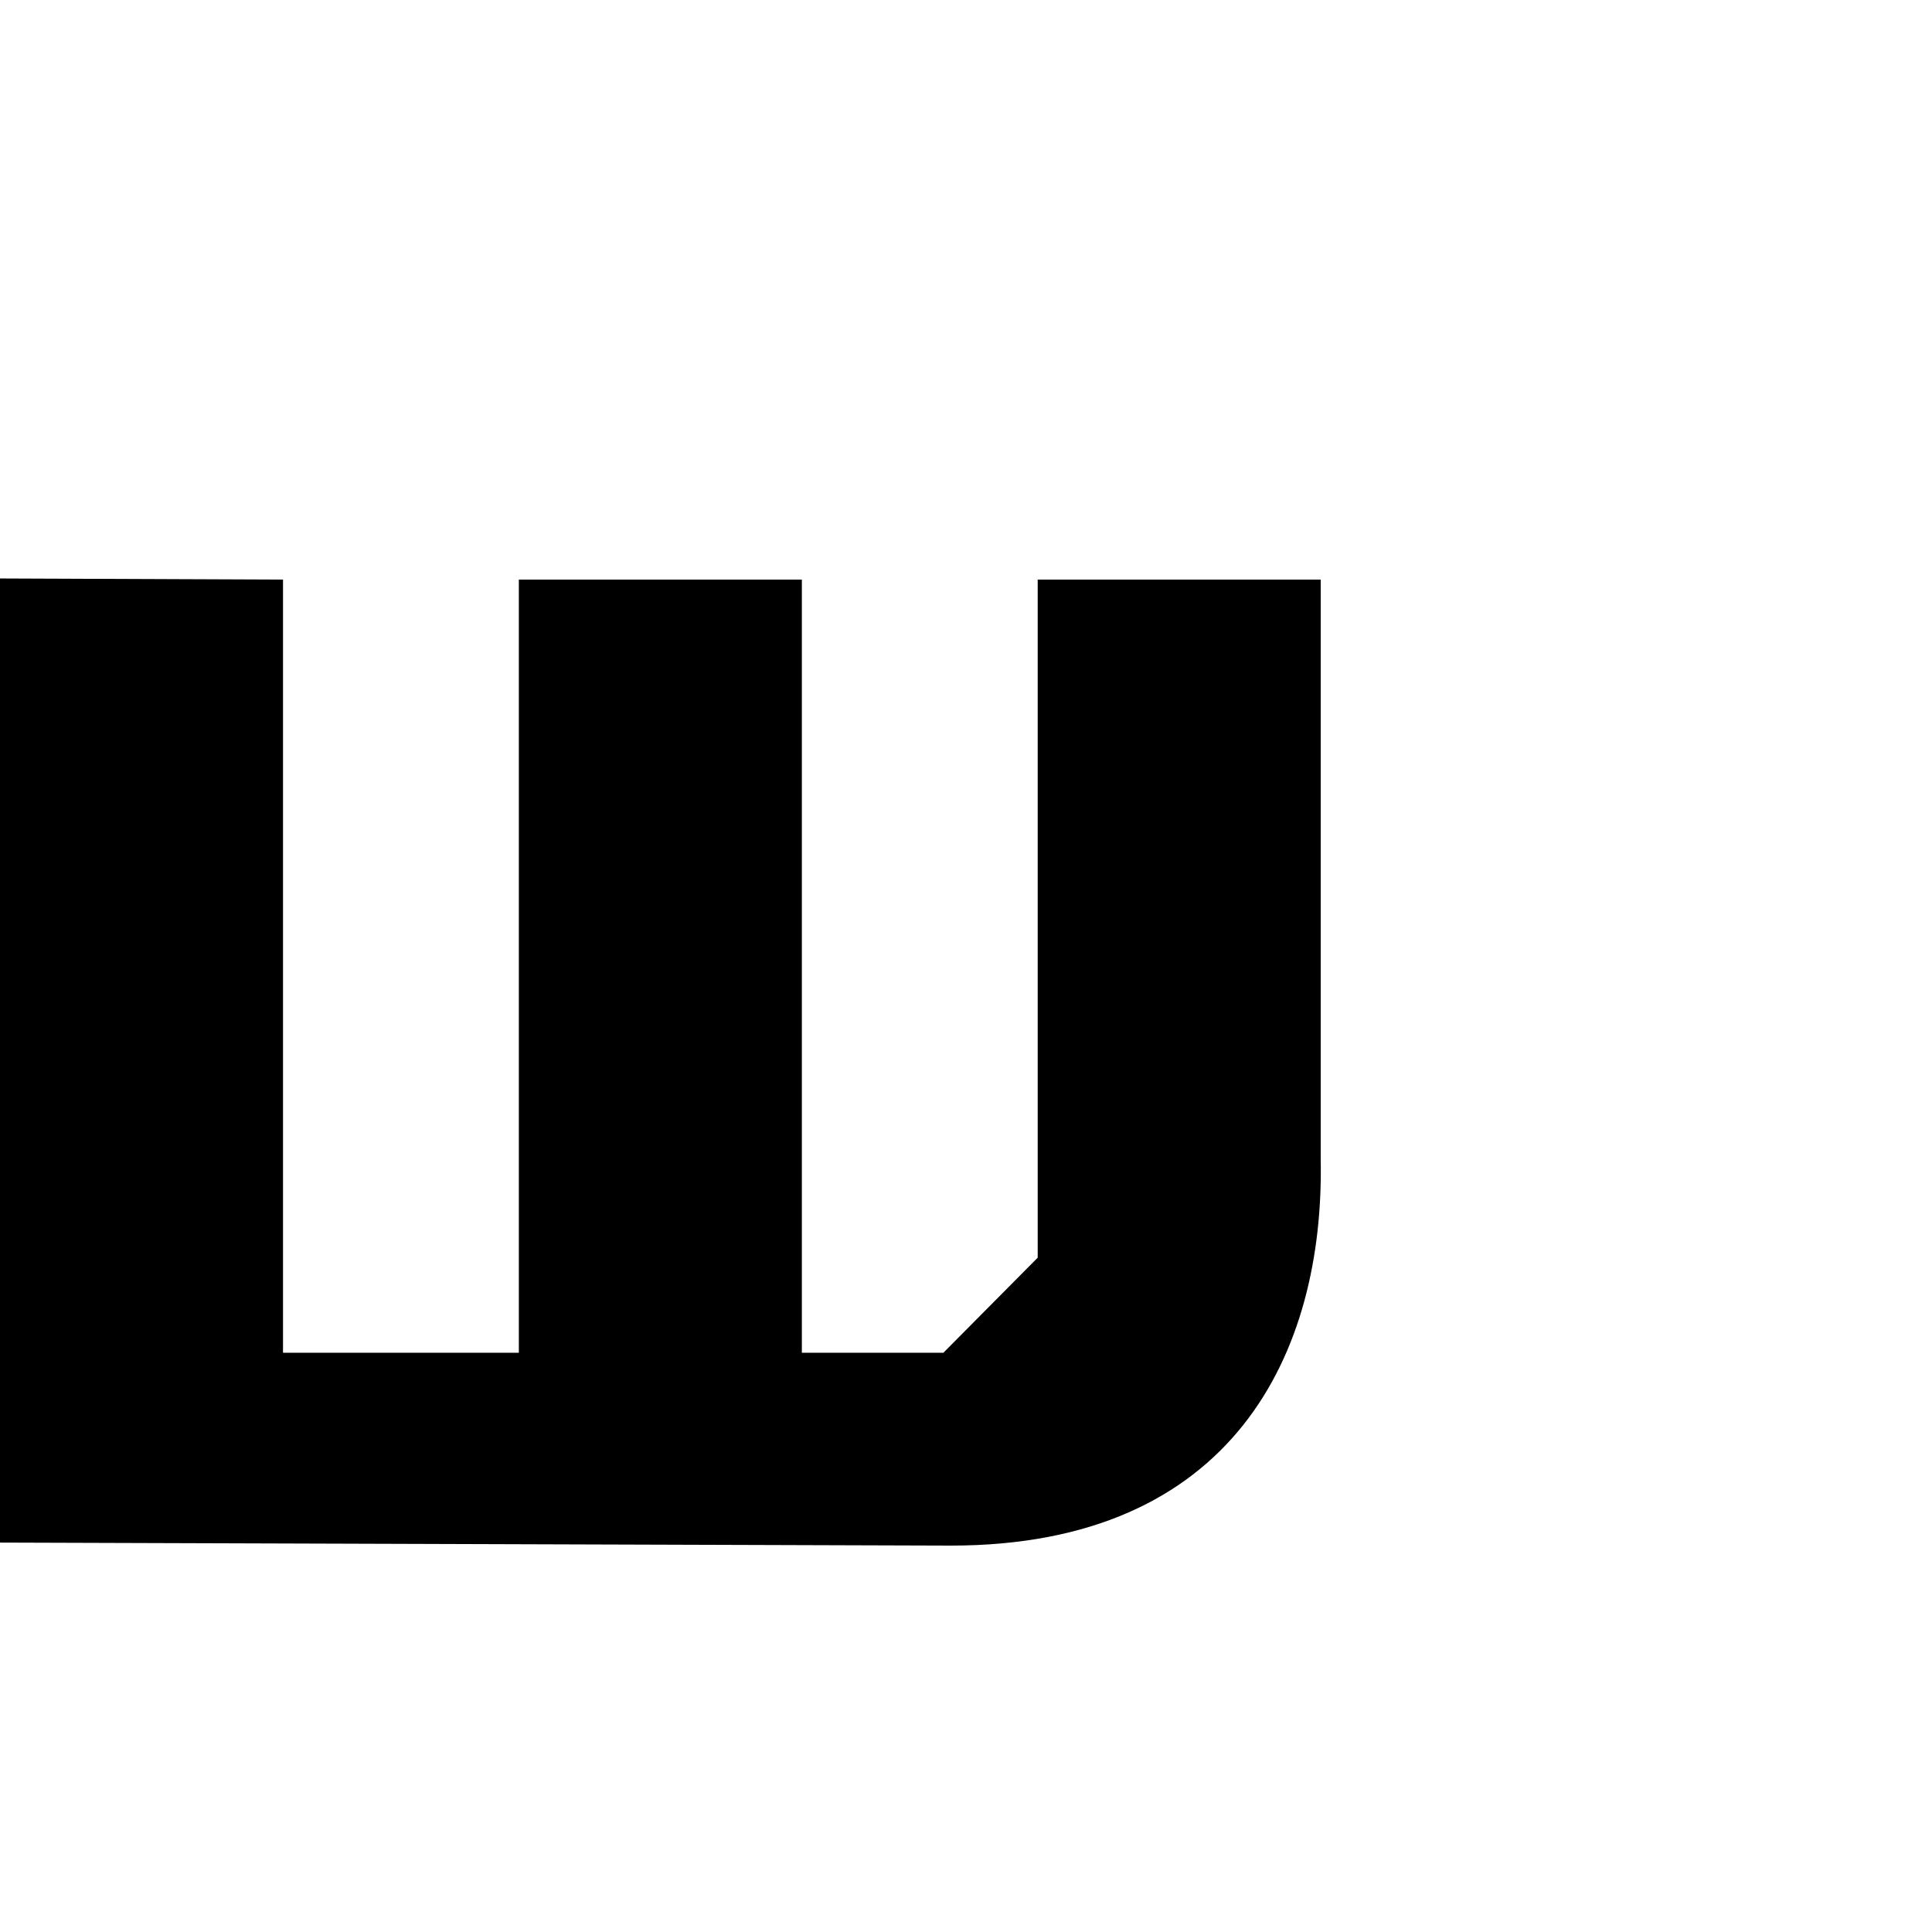
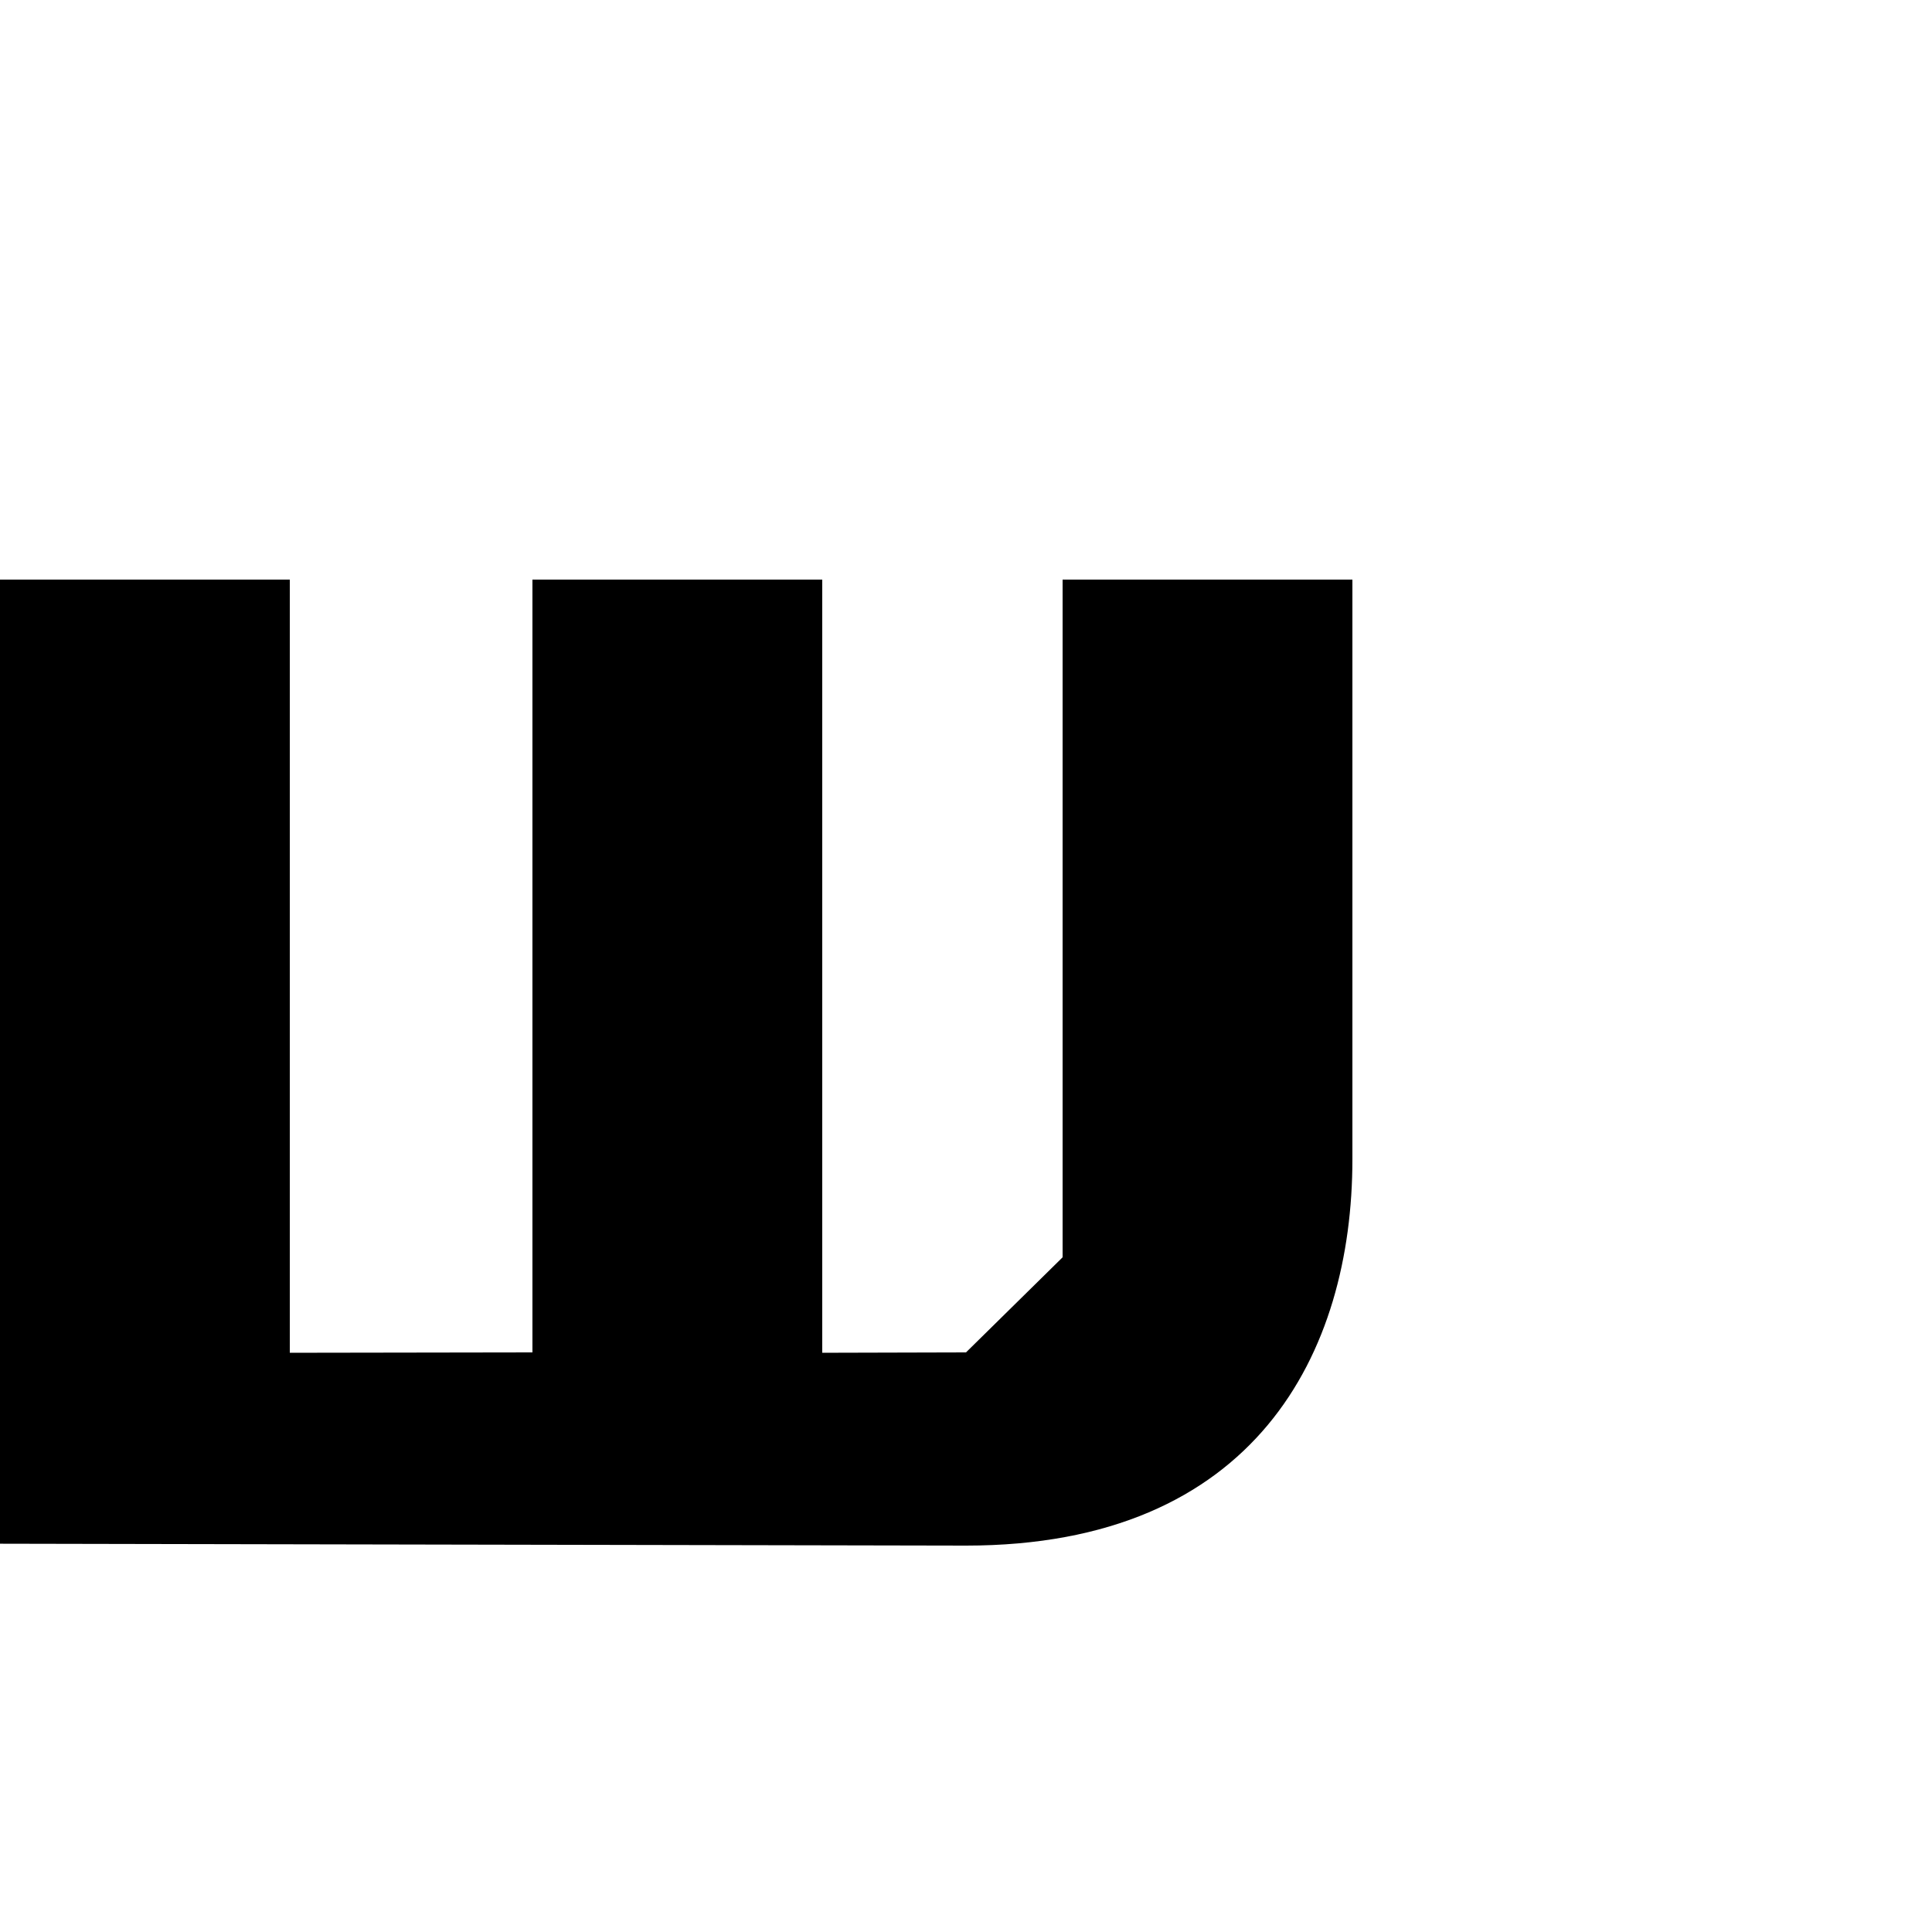
<svg xmlns="http://www.w3.org/2000/svg" height="1024" width="1024" version="1.1" id="svg4375" viewBox="0 0 1024 1024" xml:space="preserve">
  <defs id="defs4">
    <linearGradient id="linearGradient8000">
      <stop style="stop-color:#000000;stop-opacity:1;" offset="0" id="stop7998" />
    </linearGradient>
    <clipPath clipPathUnits="userSpaceOnUse" id="clipPath6029">
      <g id="use6031" />
    </clipPath>
  </defs>
  <g id="layer1" style="display:inline">
-     <path style="display:inline;fill:#000000" d="m 0,817.6 504,1.6 c 150,0 198,-102.4 196,-204.8 V 307.2 H 550 v 359.4 l -50,50.4 -75,0 V 307.2 H 275 V 717 l -125,0 V 307.2 L 0,306.6 Z" id="path26483" />
+     <path style="display:inline;fill:#000000" d="m 0,818.2 512,1 c 153.6,0 204.8,-102.4 204.8,-204.8 V 307.2 H 563.2 V 666.4 L 512,716.8 435.8,717 V 307.2 H 282.2 V 716.8 L 153.6,717 V 307.2 H 0 Z" id="path26483" />
  </g>
</svg>
